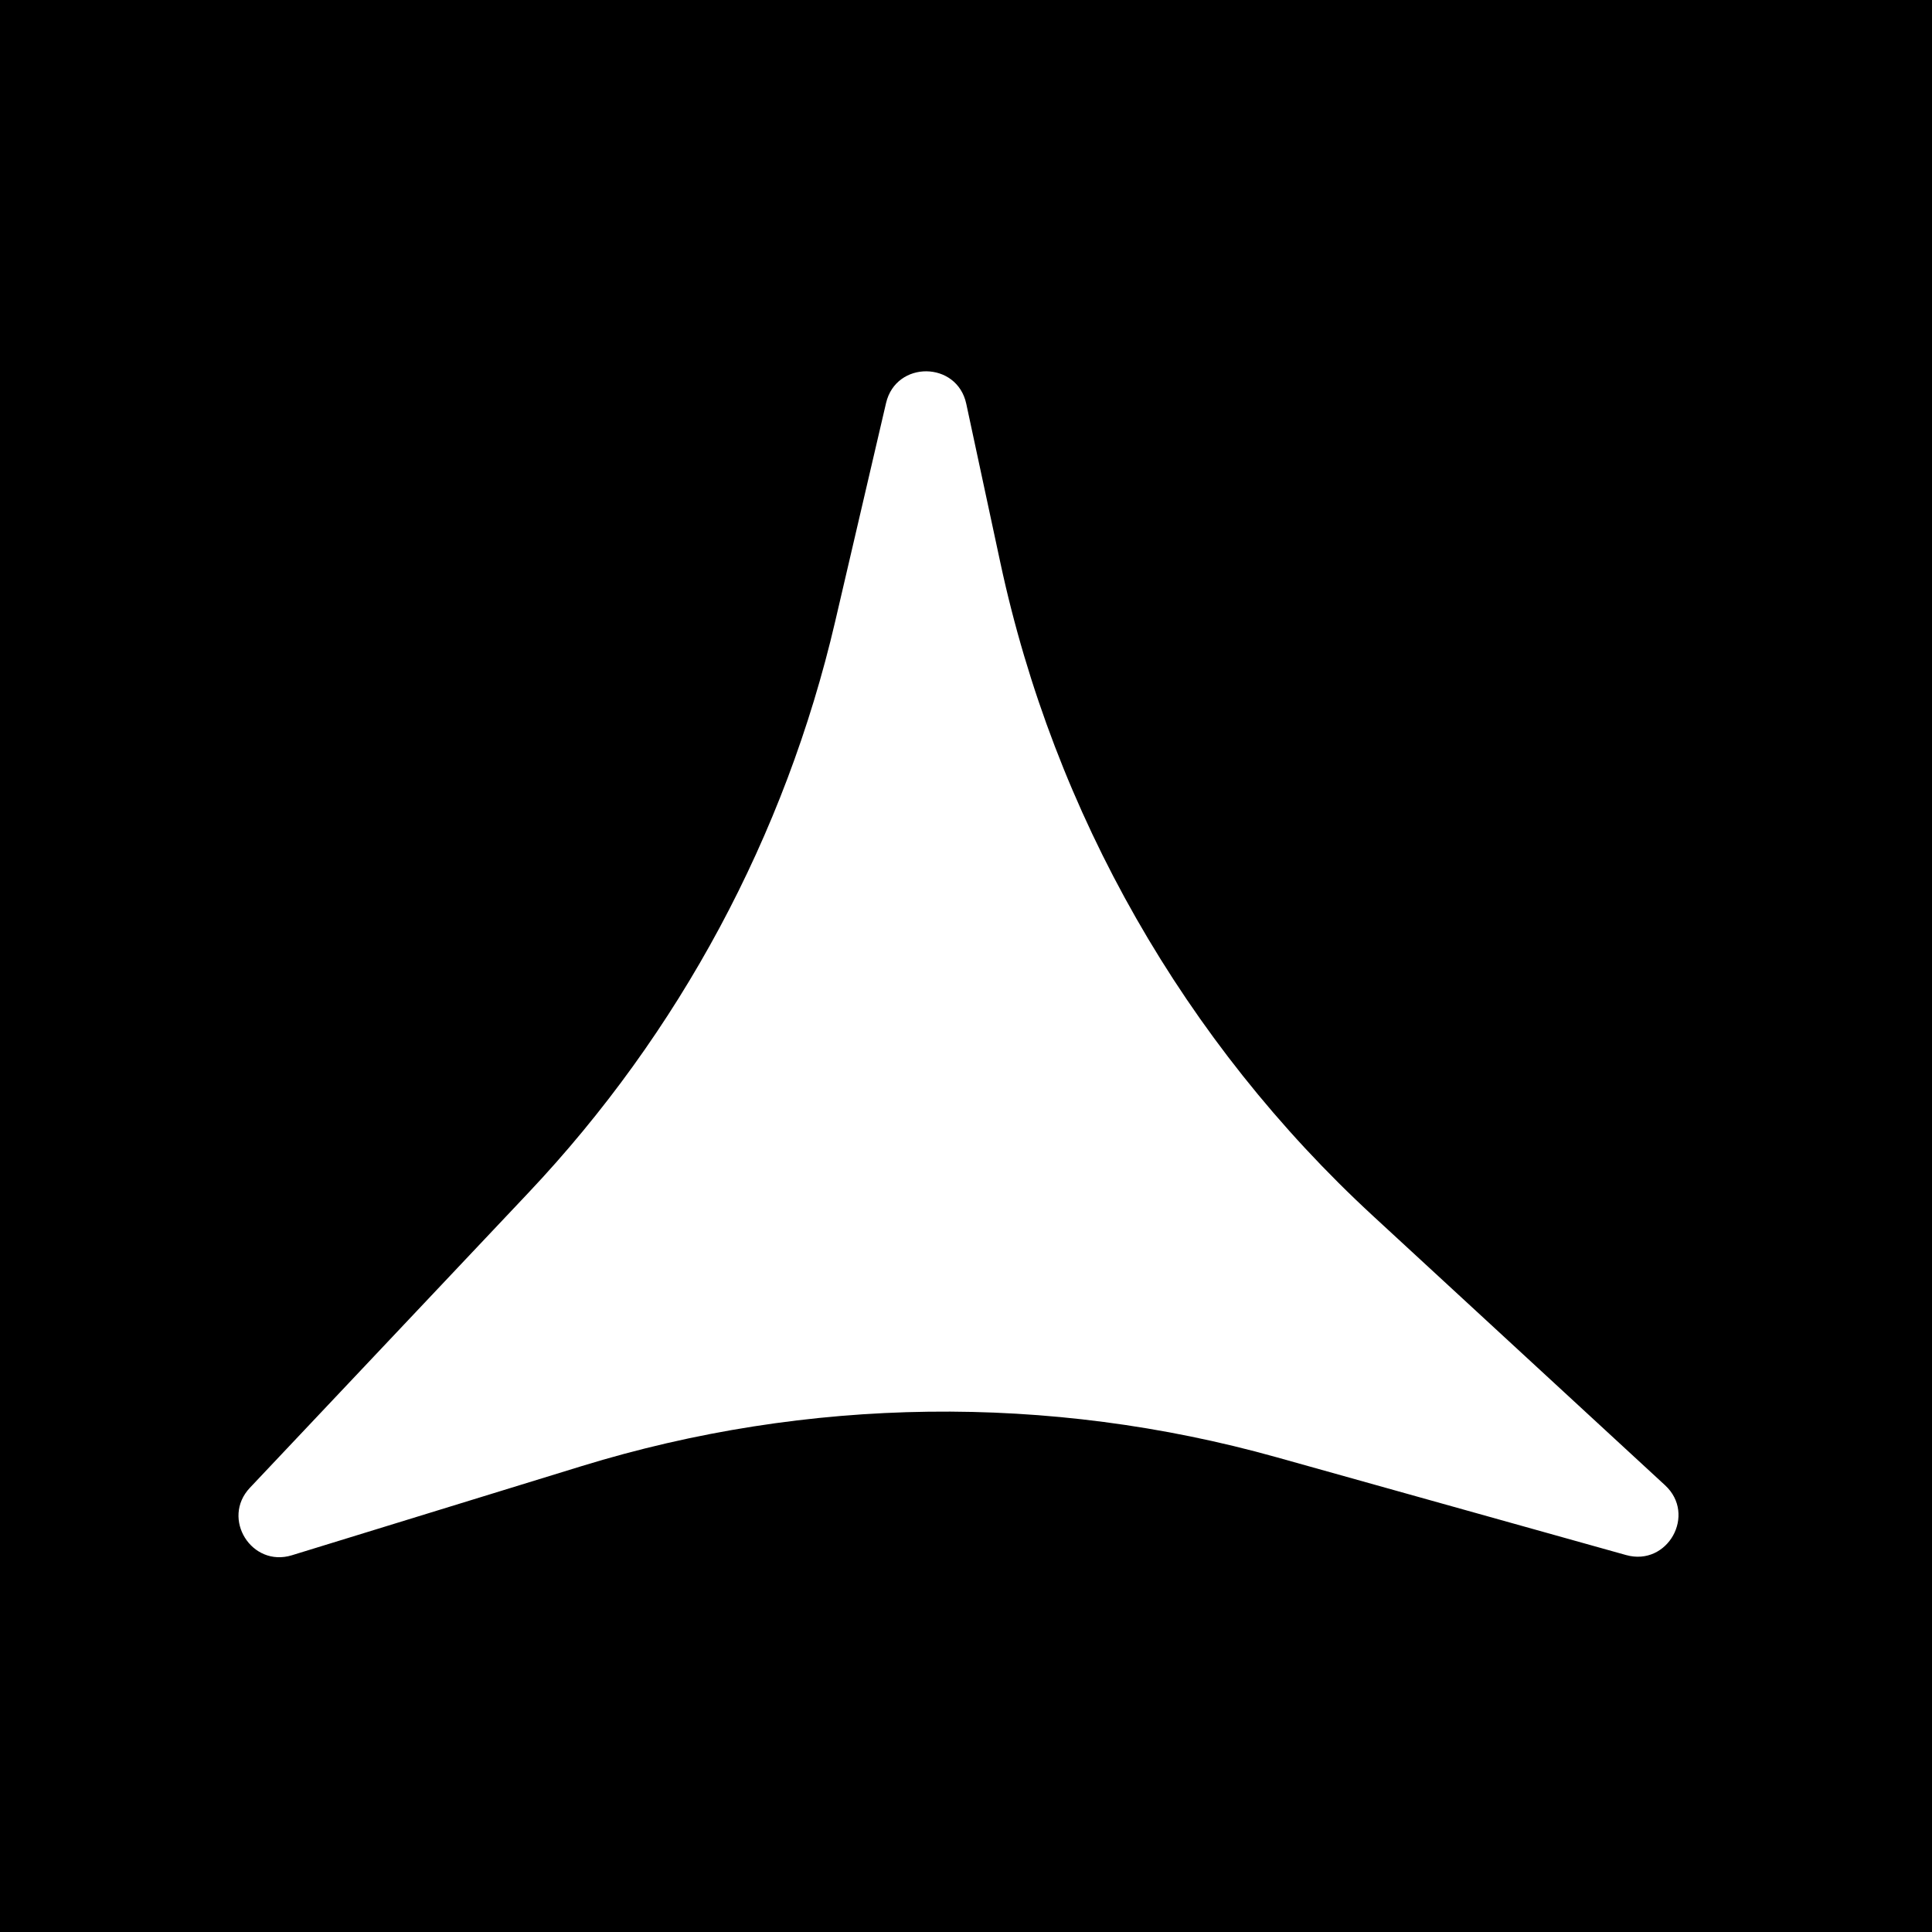
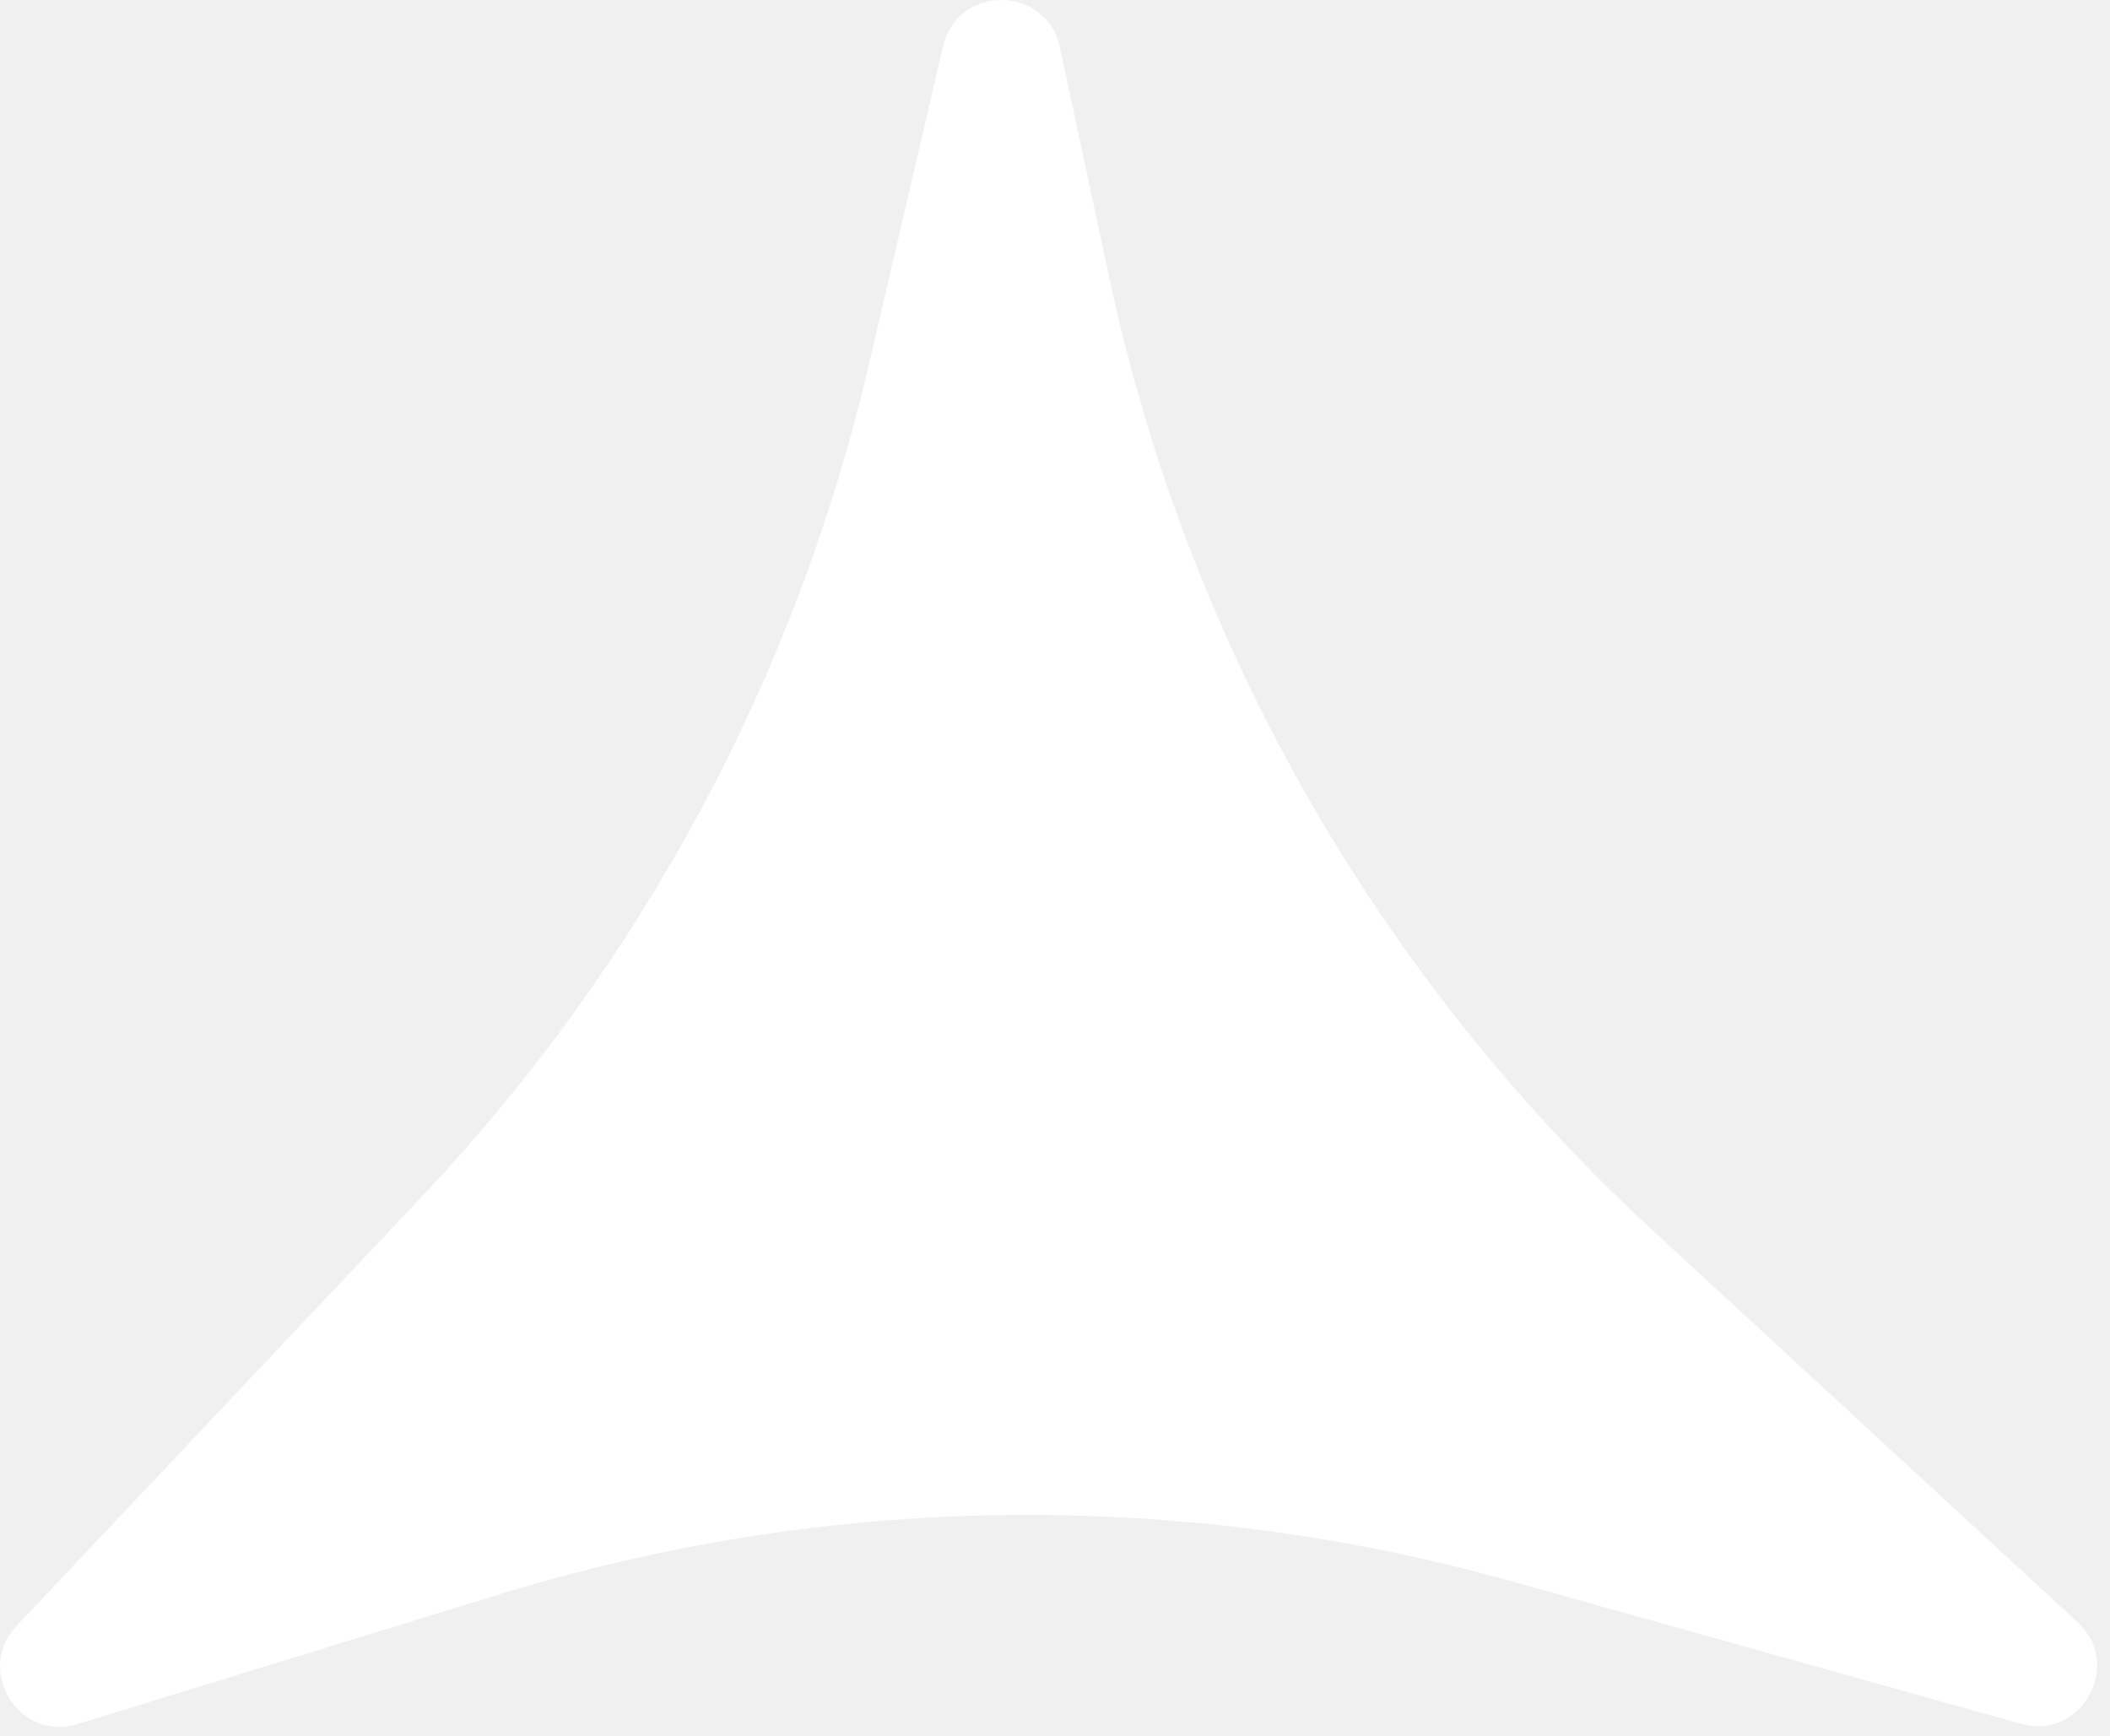
- <svg xmlns="http://www.w3.org/2000/svg" viewBox="0 0 64 64">
-   <rect width="64" height="64" fill="#000" />
-   <path transform="translate(7.9 12.3) scale(0.3404)" d="M33.389 106.544L5.197 115.218C1.27 116.426 -1.709 111.636 1.113 108.648L28.205 79.953C42.906 64.383 53.212 45.19 58.07 24.335L63.018 3.092C63.988 -1.068 69.929 -1.016 70.825 3.161L74.145 18.637C79.385 43.065 92.058 65.272 110.424 82.209L138.829 108.405C141.918 111.254 139.086 116.33 135.039 115.198L101.016 105.677C78.856 99.476 55.382 99.777 33.389 106.544Z" fill="#fff" />
+ <svg xmlns="http://www.w3.org/2000/svg" width="141" height="116" viewBox="0 0 141 116" fill="none">
+   <path d="M33.389 106.544L5.197 115.218C1.27 116.426 -1.709 111.636 1.113 108.648L28.205 79.953C42.906 64.383 53.212 45.19 58.07 24.335L63.018 3.092C63.988 -1.068 69.929 -1.016 70.825 3.161L74.145 18.637C79.385 43.065 92.058 65.272 110.424 82.209L138.829 108.405C141.918 111.254 139.086 116.33 135.039 115.198L101.016 105.677C78.856 99.476 55.382 99.777 33.389 106.544Z" fill="#fff" />
</svg>
